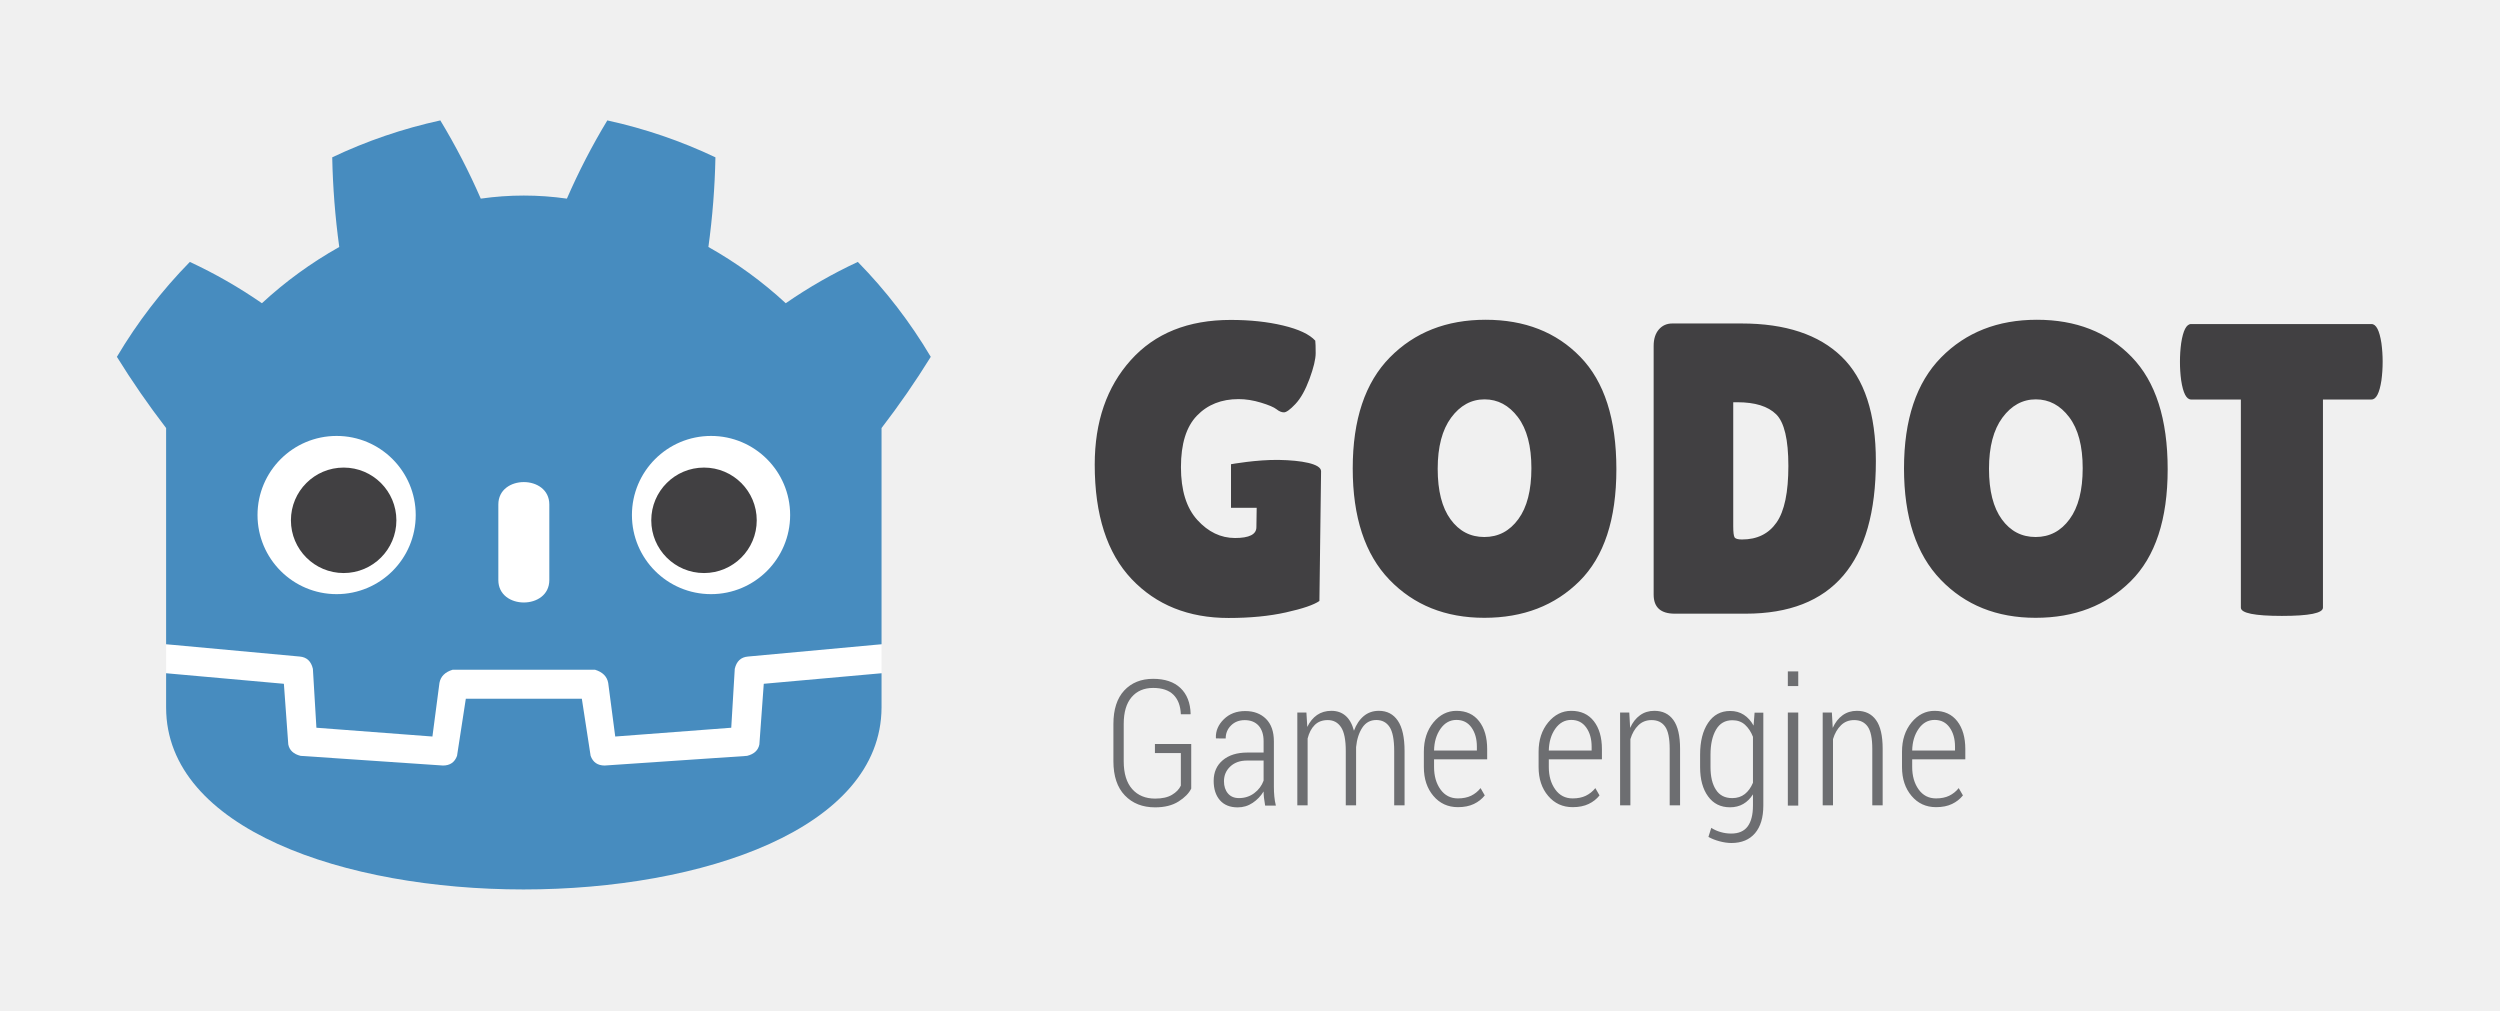
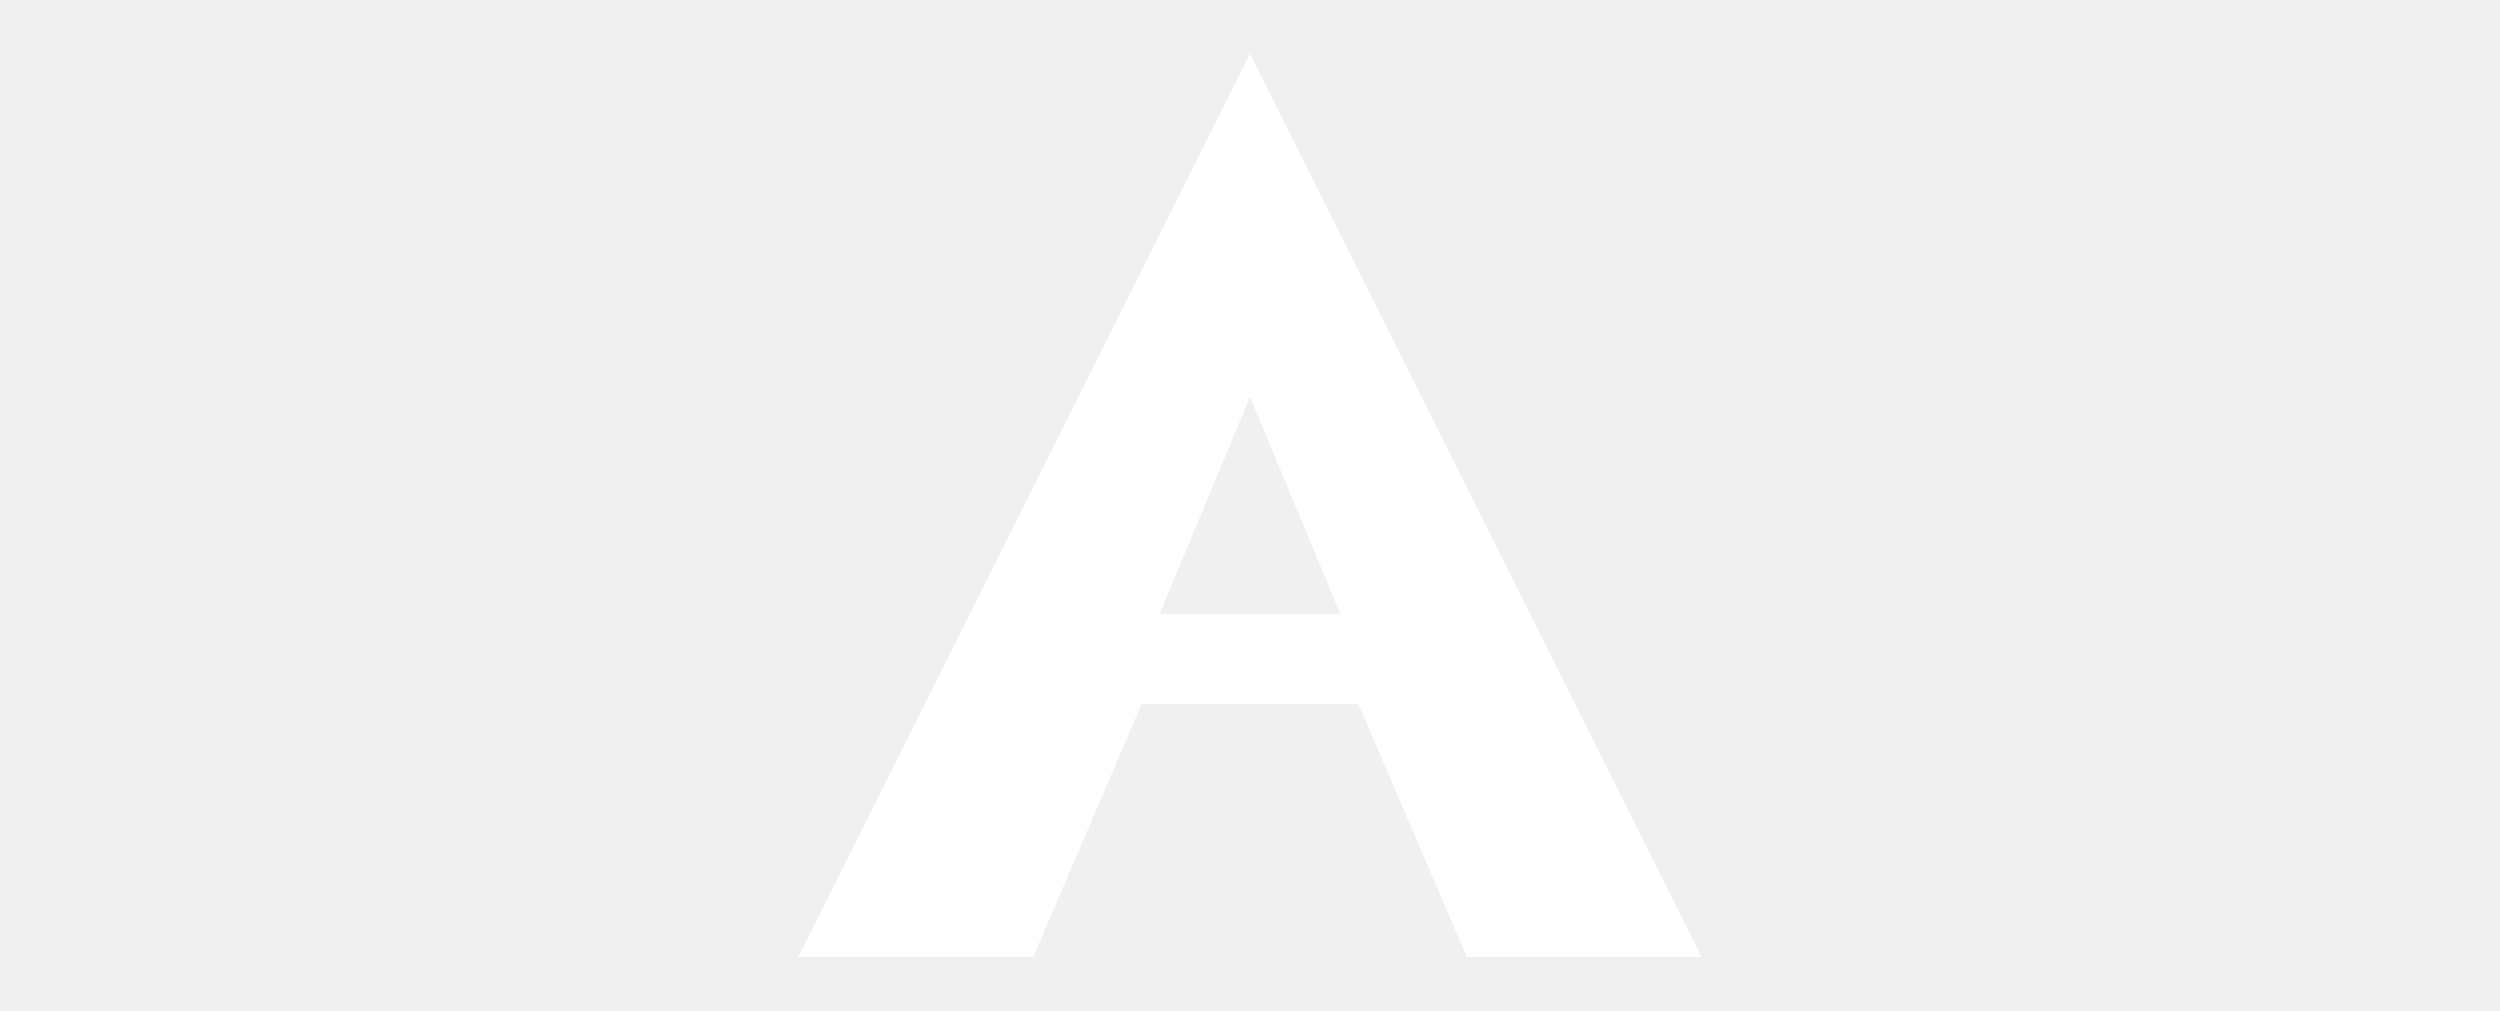
- <svg xmlns="http://www.w3.org/2000/svg" width="1024" height="414">
-   <path fill="#414042" d="M523.82 188.382c-9.142-.142-19.603 1.764-19.603 1.764v17.842h10.52l-.117 7.953c0 2.946-2.92 4.427-8.747 4.427-5.831 0-10.982-2.47-15.45-7.395-4.48-4.932-6.708-12.141-6.708-21.64 0-9.519 2.176-16.537 6.536-21.065 4.35-4.524 10.05-6.794 17.064-6.794 2.946 0 5.996.476 9.168 1.445 3.174.962 5.293 1.863 6.375 2.707 1.072.867 2.09 1.277 3.056 1.277.96 0 2.513-1.122 4.66-3.392 2.153-2.263 4.082-5.693 5.782-10.267 1.694-4.598 2.543-8.122 2.543-10.621 0-2.48-.054-4.19-.164-5.092-2.379-2.603-6.767-4.666-13.168-6.2-6.39-1.53-13.552-2.289-21.476-2.289-17.438 0-31.073 5.49-40.92 16.47-9.855 10.982-14.773 25.24-14.773 42.79 0 20.607 5.035 36.227 15.103 46.868 10.085 10.64 23.327 15.953 39.743 15.953 8.827 0 16.664-.76 23.51-2.289 6.853-1.523 11.41-3.088 13.676-4.67l.68-53.137c0-3.087-8.149-4.488-17.29-4.645m84.247-24.804c-5.431 0-9.98 2.496-13.671 7.47-3.672 4.98-5.517 11.969-5.517 20.963 0 9.013 1.754 15.914 5.27 20.722 3.508 4.823 8.117 7.225 13.835 7.225 5.715 0 10.358-2.432 13.924-7.313q5.351-7.293 5.353-20.884c0-9.054-1.846-16.023-5.524-20.89q-5.51-7.292-13.67-7.293m-.083 89.477c-15.9 0-28.868-5.203-38.89-15.61q-15.016-15.624-15.017-45.592c0-19.992 5.063-35.128 15.191-45.435 10.131-10.293 23.209-15.444 39.228-15.444 16.016 0 28.954 5.058 38.795 15.204 9.858 10.126 14.778 25.477 14.778 46.009 0 20.546-5.034 35.828-15.114 45.856-10.08 10.008-23.062 15.012-38.971 15.012m101.95-88.298v50.788c0 2.37.176 3.866.515 4.493.337.624 1.358.937 3.052.937 6.232 0 10.954-2.328 14.181-6.97 3.235-4.636 4.835-12.356 4.835-23.168 0-10.817-1.674-17.865-5-21.139-3.344-3.283-8.64-4.94-15.884-4.94zm-32.599 78.798V141.681c0-2.832.704-5.067 2.126-6.724 1.413-1.632 3.25-2.461 5.521-2.461h28.357c17.994 0 31.664 4.54 40.994 13.597 9.347 9.054 14.02 23.31 14.02 42.784 0 41.66-17.778 62.486-53.326 62.486h-29.03c-5.769 0-8.662-2.597-8.662-7.808m156.544-79.977c-5.432 0-9.994 2.496-13.678 7.47q-5.507 7.471-5.508 20.963c0 9.013 1.758 15.914 5.262 20.722 3.505 4.823 8.119 7.225 13.837 7.225 5.717 0 10.363-2.432 13.924-7.313q5.354-7.293 5.355-20.884c0-9.054-1.843-16.023-5.522-20.89-3.68-4.861-8.23-7.293-13.67-7.293m-.087 89.477q-23.86 0-38.88-15.61-15.03-15.624-15.03-45.592c0-19.992 5.065-35.128 15.191-45.435 10.139-10.293 23.209-15.444 39.233-15.444 16.02 0 28.946 5.058 38.8 15.204 9.85 10.126 14.772 25.477 14.772 46.009 0 20.546-5.037 35.828-15.115 45.856-10.076 10.008-23.07 15.012-38.971 15.012m117.69-4.17c0 2.251-5.597 3.392-16.809 3.392-11.202 0-16.815-1.141-16.815-3.392v-85.248h-20.371c-1.928 0-3.286-2.597-4.077-7.818a56 56 0 0 1-.501-7.636c0-2.592.162-5.146.501-7.636.79-5.205 2.15-7.823 4.077-7.823h73.864c1.924 0 3.277 2.617 4.078 7.823.333 2.49.505 5.043.505 7.636 0 2.608-.172 5.152-.505 7.637-.8 5.22-2.154 7.817-4.078 7.817h-19.87z" />
-   <path fill="#6d6e71" d="M487.93 322.997c-.94 1.926-2.664 3.691-5.188 5.289-2.52 1.607-5.722 2.406-9.611 2.406-5.132 0-9.259-1.617-12.394-4.887-3.122-3.243-4.686-7.92-4.686-14.022V296.57c0-5.97 1.473-10.548 4.431-13.743 2.95-3.17 6.903-4.78 11.84-4.78 4.824 0 8.564 1.27 11.212 3.781 2.639 2.519 4.025 6.038 4.146 10.532l-.066.2h-3.94c-.14-3.443-1.14-6.101-3.022-7.979-1.871-1.861-4.655-2.803-8.33-2.803-3.72 0-6.668 1.259-8.823 3.785-2.15 2.518-3.224 6.17-3.224 10.968v15.301q.001 7.462 3.476 11.382c2.316 2.592 5.438 3.892 9.38 3.892 2.876 0 5.19-.51 6.92-1.554 1.738-1.028 2.942-2.285 3.624-3.775V308.45h-10.618v-3.704h14.873zm19.557 3.902c2.336 0 4.416-.661 6.232-2.01 1.82-1.353 3.096-3.063 3.852-5.146v-8.224h-6.756q-4.31 0-6.896 2.442c-1.726 1.617-2.581 3.637-2.581 6.037 0 2.03.534 3.696 1.616 4.981 1.08 1.289 2.59 1.92 4.533 1.92m10.715 3.068a99 99 0 0 1-.48-3.225 22 22 0 0 1-.15-2.562 14.9 14.9 0 0 1-4.483 4.675c-1.836 1.236-3.878 1.848-6.128 1.848-3.147 0-5.567-.975-7.28-2.927-1.702-1.96-2.563-4.6-2.563-7.936 0-3.523 1.237-6.35 3.72-8.448 2.48-2.098 5.85-3.147 10.09-3.147h6.643v-4.672c0-2.686-.686-4.802-2.032-6.331-1.375-1.51-3.264-2.275-5.701-2.275-2.268 0-4.139.722-5.608 2.182-1.463 1.45-2.19 3.224-2.19 5.337l-3.944-.035-.07-.206c-.11-2.866.973-5.4 3.261-7.646 2.279-2.24 5.203-3.352 8.761-3.352 3.517 0 6.347 1.069 8.509 3.2q3.224 3.227 3.226 9.21v18.645c0 1.358.064 2.677.183 3.936a25 25 0 0 0 .627 3.729zm16.905-38.108.36 5.9c1-2.112 2.339-3.739 3.998-4.896q2.498-1.711 5.874-1.711c2.296 0 4.232.668 5.794 2.02 1.562 1.347 2.714 3.387 3.446 6.127.938-2.529 2.264-4.528 3.986-5.975 1.722-1.45 3.812-2.172 6.23-2.172 3.335 0 5.923 1.35 7.755 4.05 1.841 2.705 2.759 6.856 2.759 12.464v22.207h-4.246v-22.28c0-4.663-.645-7.946-1.9-9.834-1.261-1.89-3.071-2.842-5.41-2.842-2.462 0-4.384 1.04-5.767 3.152-1.375 2.112-2.223 4.754-2.531 7.945v23.86h-4.224v-22.258c0-4.554-.639-7.812-1.945-9.759-1.299-1.946-3.107-2.912-5.427-2.912-2.218 0-4.013.677-5.358 2.02-1.353 1.349-2.315 3.195-2.899 5.538v27.369h-4.22v-38.014zm61.457 3.021q-3.966 0-6.517 3.613c-1.705 2.415-2.585 5.392-2.656 8.938h17.537v-1.626c0-3.137-.736-5.75-2.21-7.822-1.482-2.075-3.53-3.103-6.154-3.103m.598 35.735c-4.099 0-7.451-1.543-10.055-4.621q-3.895-4.61-3.896-11.793v-6.313c0-4.798 1.303-8.798 3.912-11.979 2.616-3.167 5.758-4.75 9.441-4.75 3.983 0 7.068 1.413 9.27 4.246q3.313 4.257 3.312 11.434v4.171H587.39v3.162c0 3.68.882 6.744 2.635 9.19 1.757 2.45 4.144 3.666 7.136 3.666 2.077 0 3.888-.367 5.396-1.089a11.1 11.1 0 0 0 3.877-3.132l1.728 2.99c-1.148 1.456-2.634 2.633-4.45 3.505-1.811.868-4 1.312-6.551 1.312m46.411-35.734q-3.976 0-6.528 3.613-2.54 3.62-2.652 8.938h17.54v-1.626c0-3.137-.733-5.75-2.216-7.822-1.475-2.075-3.52-3.103-6.144-3.103m.593 35.735c-4.1 0-7.446-1.543-10.045-4.621q-3.91-4.61-3.91-11.793v-6.313c0-4.798 1.309-8.798 3.913-11.979 2.623-3.167 5.766-4.75 9.45-4.75 3.975 0 7.072 1.413 9.27 4.246 2.2 2.837 3.304 6.65 3.304 11.434v4.171h-21.755v3.162q0 5.52 2.647 9.19c1.747 2.45 4.124 3.666 7.125 3.666 2.087 0 3.888-.367 5.392-1.089a11.2 11.2 0 0 0 3.894-3.132l1.717 2.99c-1.15 1.456-2.633 2.633-4.451 3.505-1.81.868-3.997 1.312-6.55 1.312m23.189-38.755.345 6.284c1.014-2.23 2.353-3.962 4.034-5.166 1.667-1.21 3.63-1.824 5.887-1.824 3.396 0 5.998 1.256 7.804 3.78 1.826 2.518 2.73 6.434 2.73 11.749v23.191h-4.249V306.72c0-4.343-.636-7.377-1.9-9.137-1.258-1.76-3.107-2.636-5.513-2.636-2.158 0-3.968.701-5.419 2.126-1.457 1.412-2.543 3.294-3.267 5.666v27.134h-4.219V291.86zm33.27 22.395c0 3.858.73 6.926 2.213 9.208 1.465 2.304 3.695 3.443 6.671 3.443 2.04 0 3.757-.544 5.167-1.657 1.405-1.113 2.514-2.662 3.336-4.627V301.79c-.79-2.025-1.874-3.66-3.244-4.92-1.368-1.24-3.102-1.863-5.186-1.863-2.97 0-5.216 1.294-6.708 3.891-1.502 2.603-2.25 5.995-2.25 10.161zm-4.262-5.195c0-5.386 1.088-9.714 3.274-12.975 2.169-3.245 5.187-4.871 9.03-4.871 2.134 0 4.007.52 5.607 1.564 1.603 1.024 2.928 2.523 3.992 4.43l.412-5.287h3.581v38.048c0 4.871-1.13 8.646-3.4 11.317-2.271 2.66-5.499 4.009-9.666 4.009-1.5 0-3.11-.235-4.832-.691-1.724-.456-3.252-1.054-4.59-1.805l1.168-3.704a14.1 14.1 0 0 0 3.831 1.716 15.2 15.2 0 0 0 4.352.616q4.536-.001 6.71-2.905c1.452-1.961 2.18-4.798 2.18-8.553v-4.597c-1.079 1.71-2.402 3.024-3.97 3.93-1.563.912-3.39 1.368-5.448 1.368-3.818 0-6.814-1.496-8.976-4.486-2.167-2.983-3.255-6.965-3.255-11.93zm40.2 20.916h-4.266V291.86h4.266zm0-48.968h-4.266v-6.005h4.266zm13.774 10.852.346 6.284c1.016-2.23 2.35-3.962 4.027-5.166 1.677-1.21 3.643-1.824 5.89-1.824 3.397 0 6.01 1.256 7.82 3.78 1.821 2.518 2.717 6.434 2.717 11.749v23.191h-4.248V306.72c0-4.343-.635-7.377-1.897-9.137-1.268-1.76-3.103-2.636-5.517-2.636-2.157 0-3.962.701-5.412 2.126-1.455 1.412-2.545 3.294-3.266 5.666v27.134h-4.224V291.86zm42.074 3.021q-3.978 0-6.518 3.613-2.547 3.62-2.66 8.938h17.54v-1.626c0-3.137-.731-5.75-2.21-7.822-1.476-2.075-3.525-3.103-6.152-3.103m.602 35.735c-4.11 0-7.456-1.543-10.048-4.621q-3.903-4.61-3.903-11.793v-6.313c0-4.798 1.302-8.798 3.91-11.979q3.924-4.75 9.439-4.75c3.978 0 7.077 1.413 9.283 4.246 2.197 2.837 3.3 6.65 3.3 11.434v4.171h-21.76v3.162c0 3.68.887 6.744 2.642 9.19 1.754 2.45 4.133 3.666 7.137 3.666 2.08 0 3.88-.367 5.382-1.089a11.16 11.16 0 0 0 3.897-3.132l1.725 2.99c-1.156 1.456-2.64 2.633-4.454 3.505-1.81.868-3.998 1.312-6.55 1.312" />
-   <g fill="#fff" transform="matrix(.36 0 0 .36 30.24 21.6)">
-     <path d="M105 673v33q407 354 814 0v-33z" />
-     <path fill="#478cbf" d="m105 673 152 14q12 1 15 14l4 67 132 10 8-61q2-11 15-15h162q13 4 15 15l8 61 132-10 4-67q3-13 15-14l152-14V427q30-39 56-81-35-59-83-108-43 20-82 47-40-37-88-64 7-51 8-102-59-28-123-42-26 43-46 89-49-7-98 0-20-46-46-89-64 14-123 42 1 51 8 102-48 27-88 64-39-27-82-47-48 49-83 108 26 42 56 81zm0 33v39c0 276 813 276 814 0v-39l-134 12-5 69q-2 10-14 13l-162 11q-12 0-16-11l-10-65H446l-10 65q-4 11-16 11l-162-11q-12-3-14-13l-5-69z" />
-     <path d="M483 600c0 34 58 34 58 0v-86c0-34-58-34-58 0z" />
-     <circle cx="725" cy="526" r="90" />
-     <circle cx="299" cy="526" r="90" />
-   </g>
-   <g fill="#414042" transform="matrix(.36 0 0 .36 30.24 21.6)">
-     <circle cx="307" cy="532" r="60" />
-     <circle cx="717" cy="532" r="60" />
+ <svg xmlns="http://www.w3.org/2000/svg" width="1024" height="414" viewBox="0 0 1024 414">
+   <g transform="translate(327,22) scale(3.7)" fill="#fff">
+     <path fill-rule="evenodd" d="M50 0L100 100H74L62 72H38L26 100H0Z M50 38L60 62H40Z" />
  </g>
</svg>
